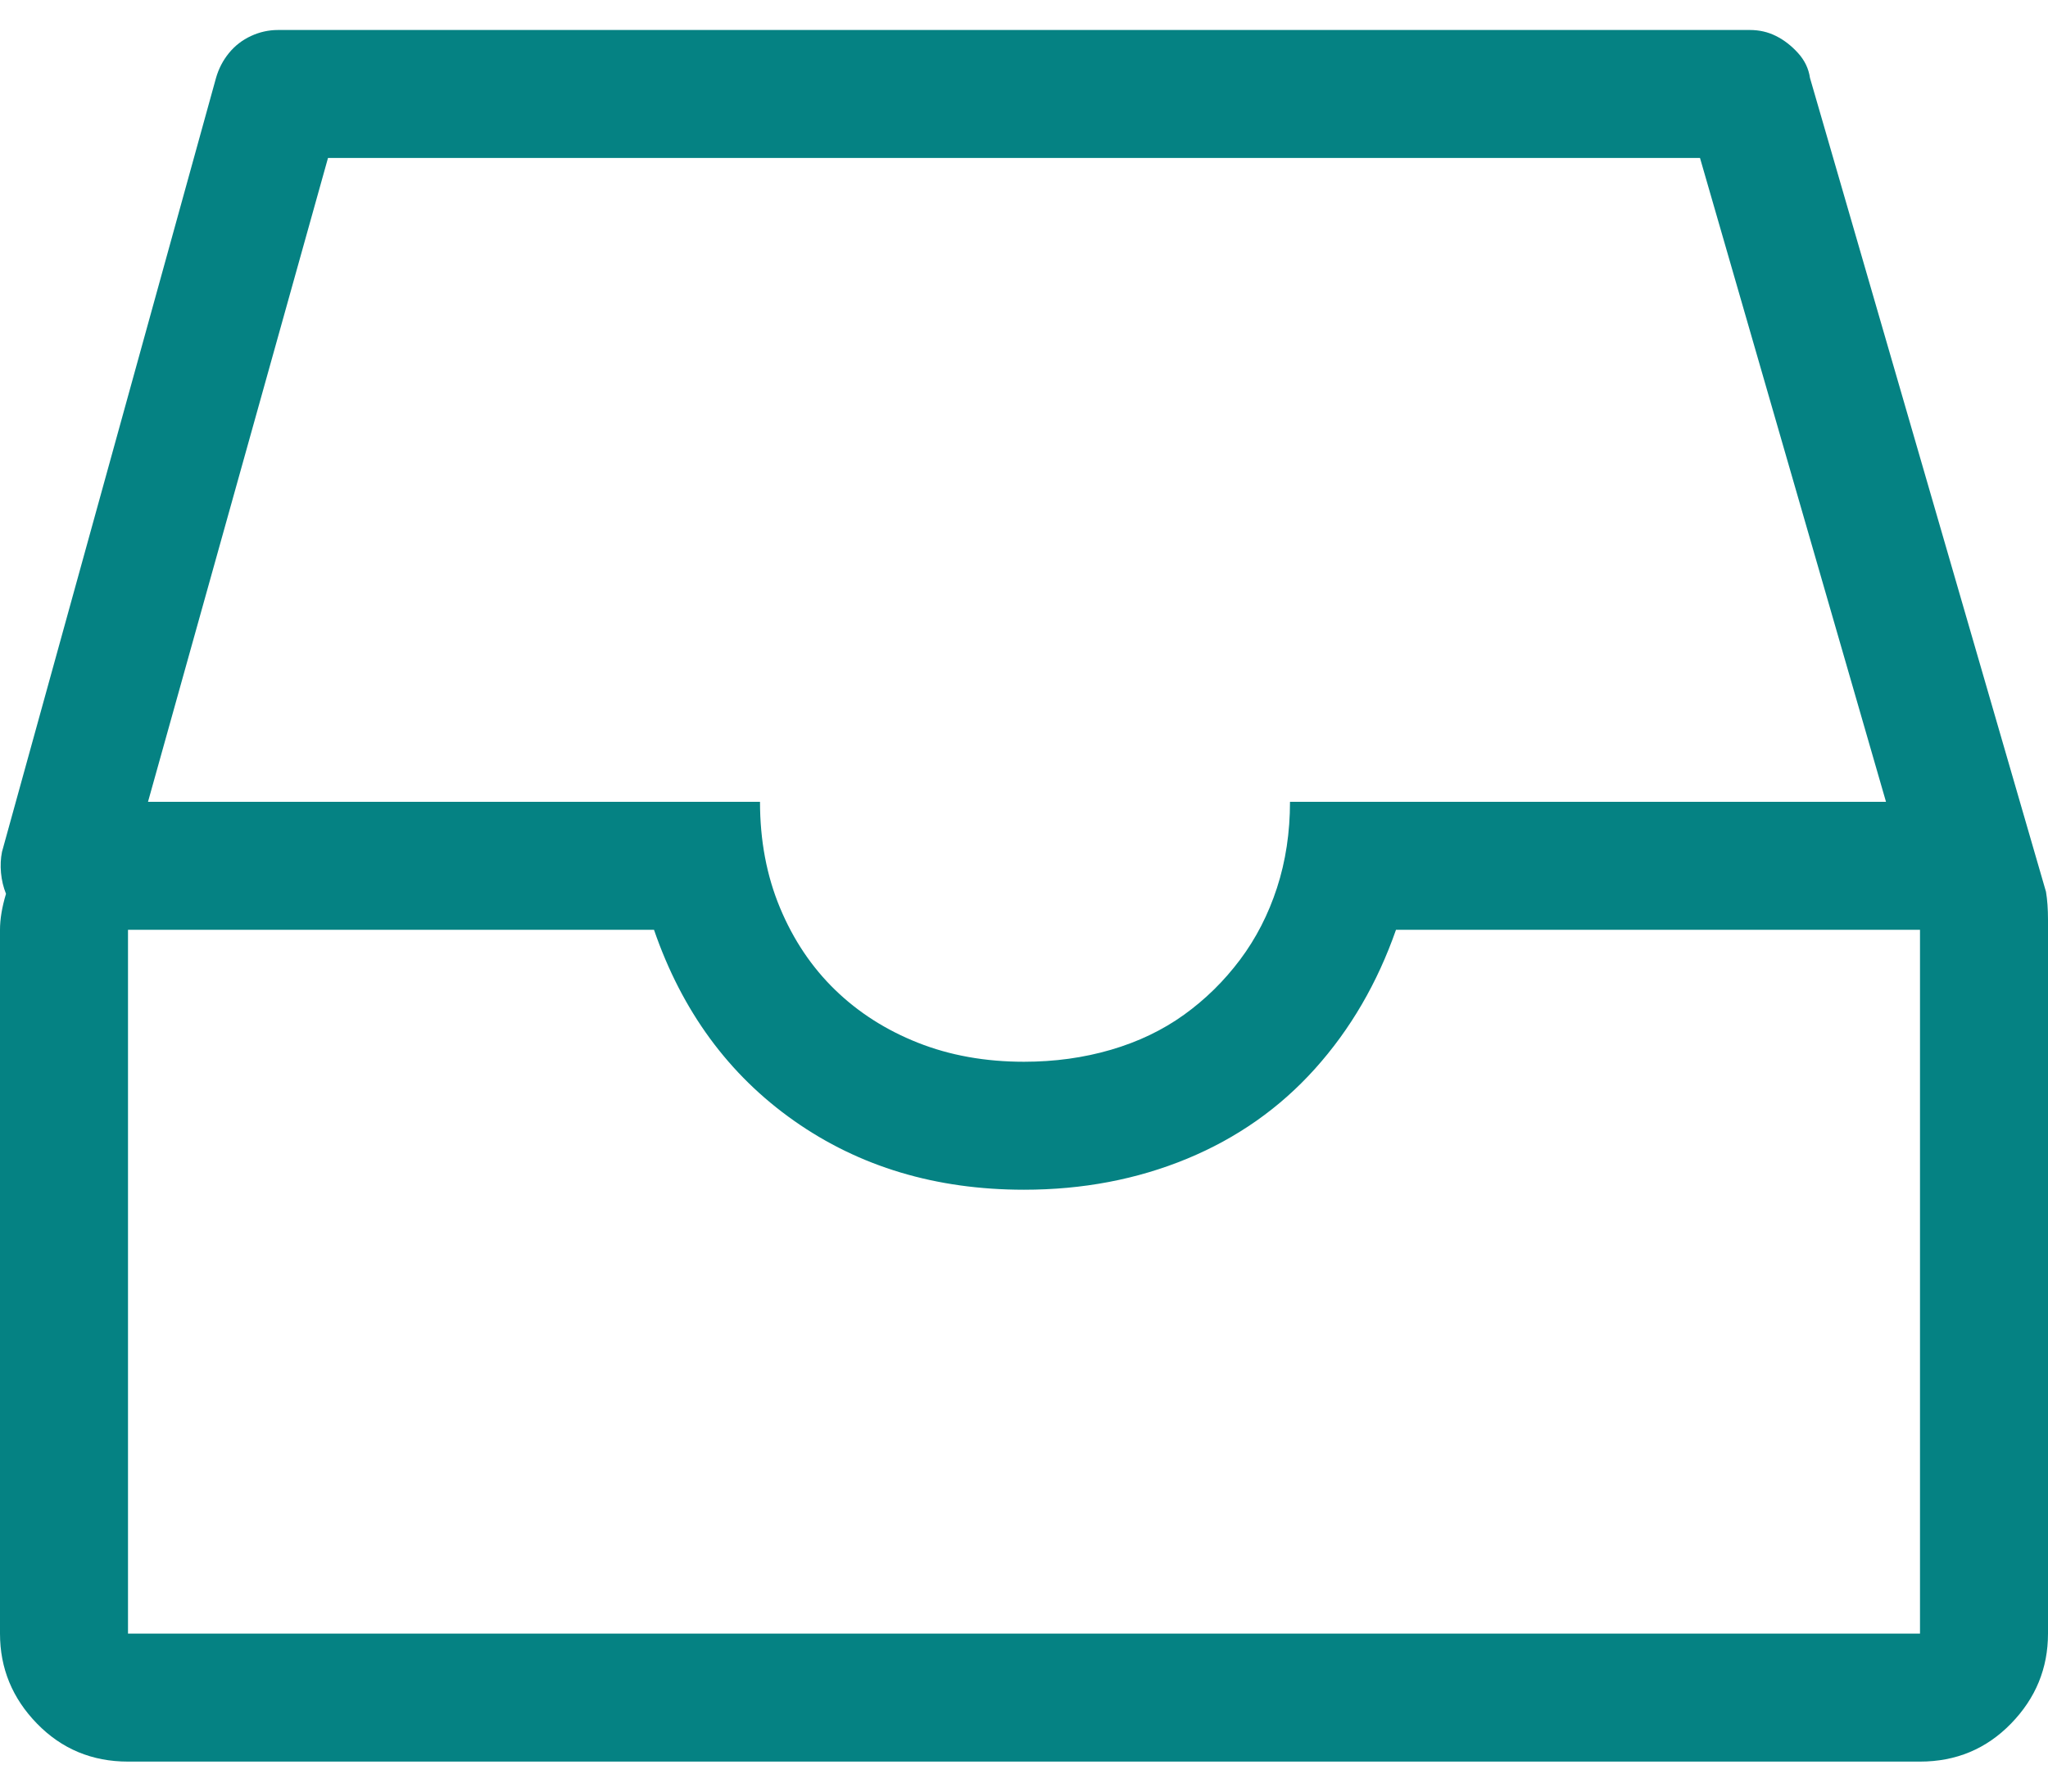
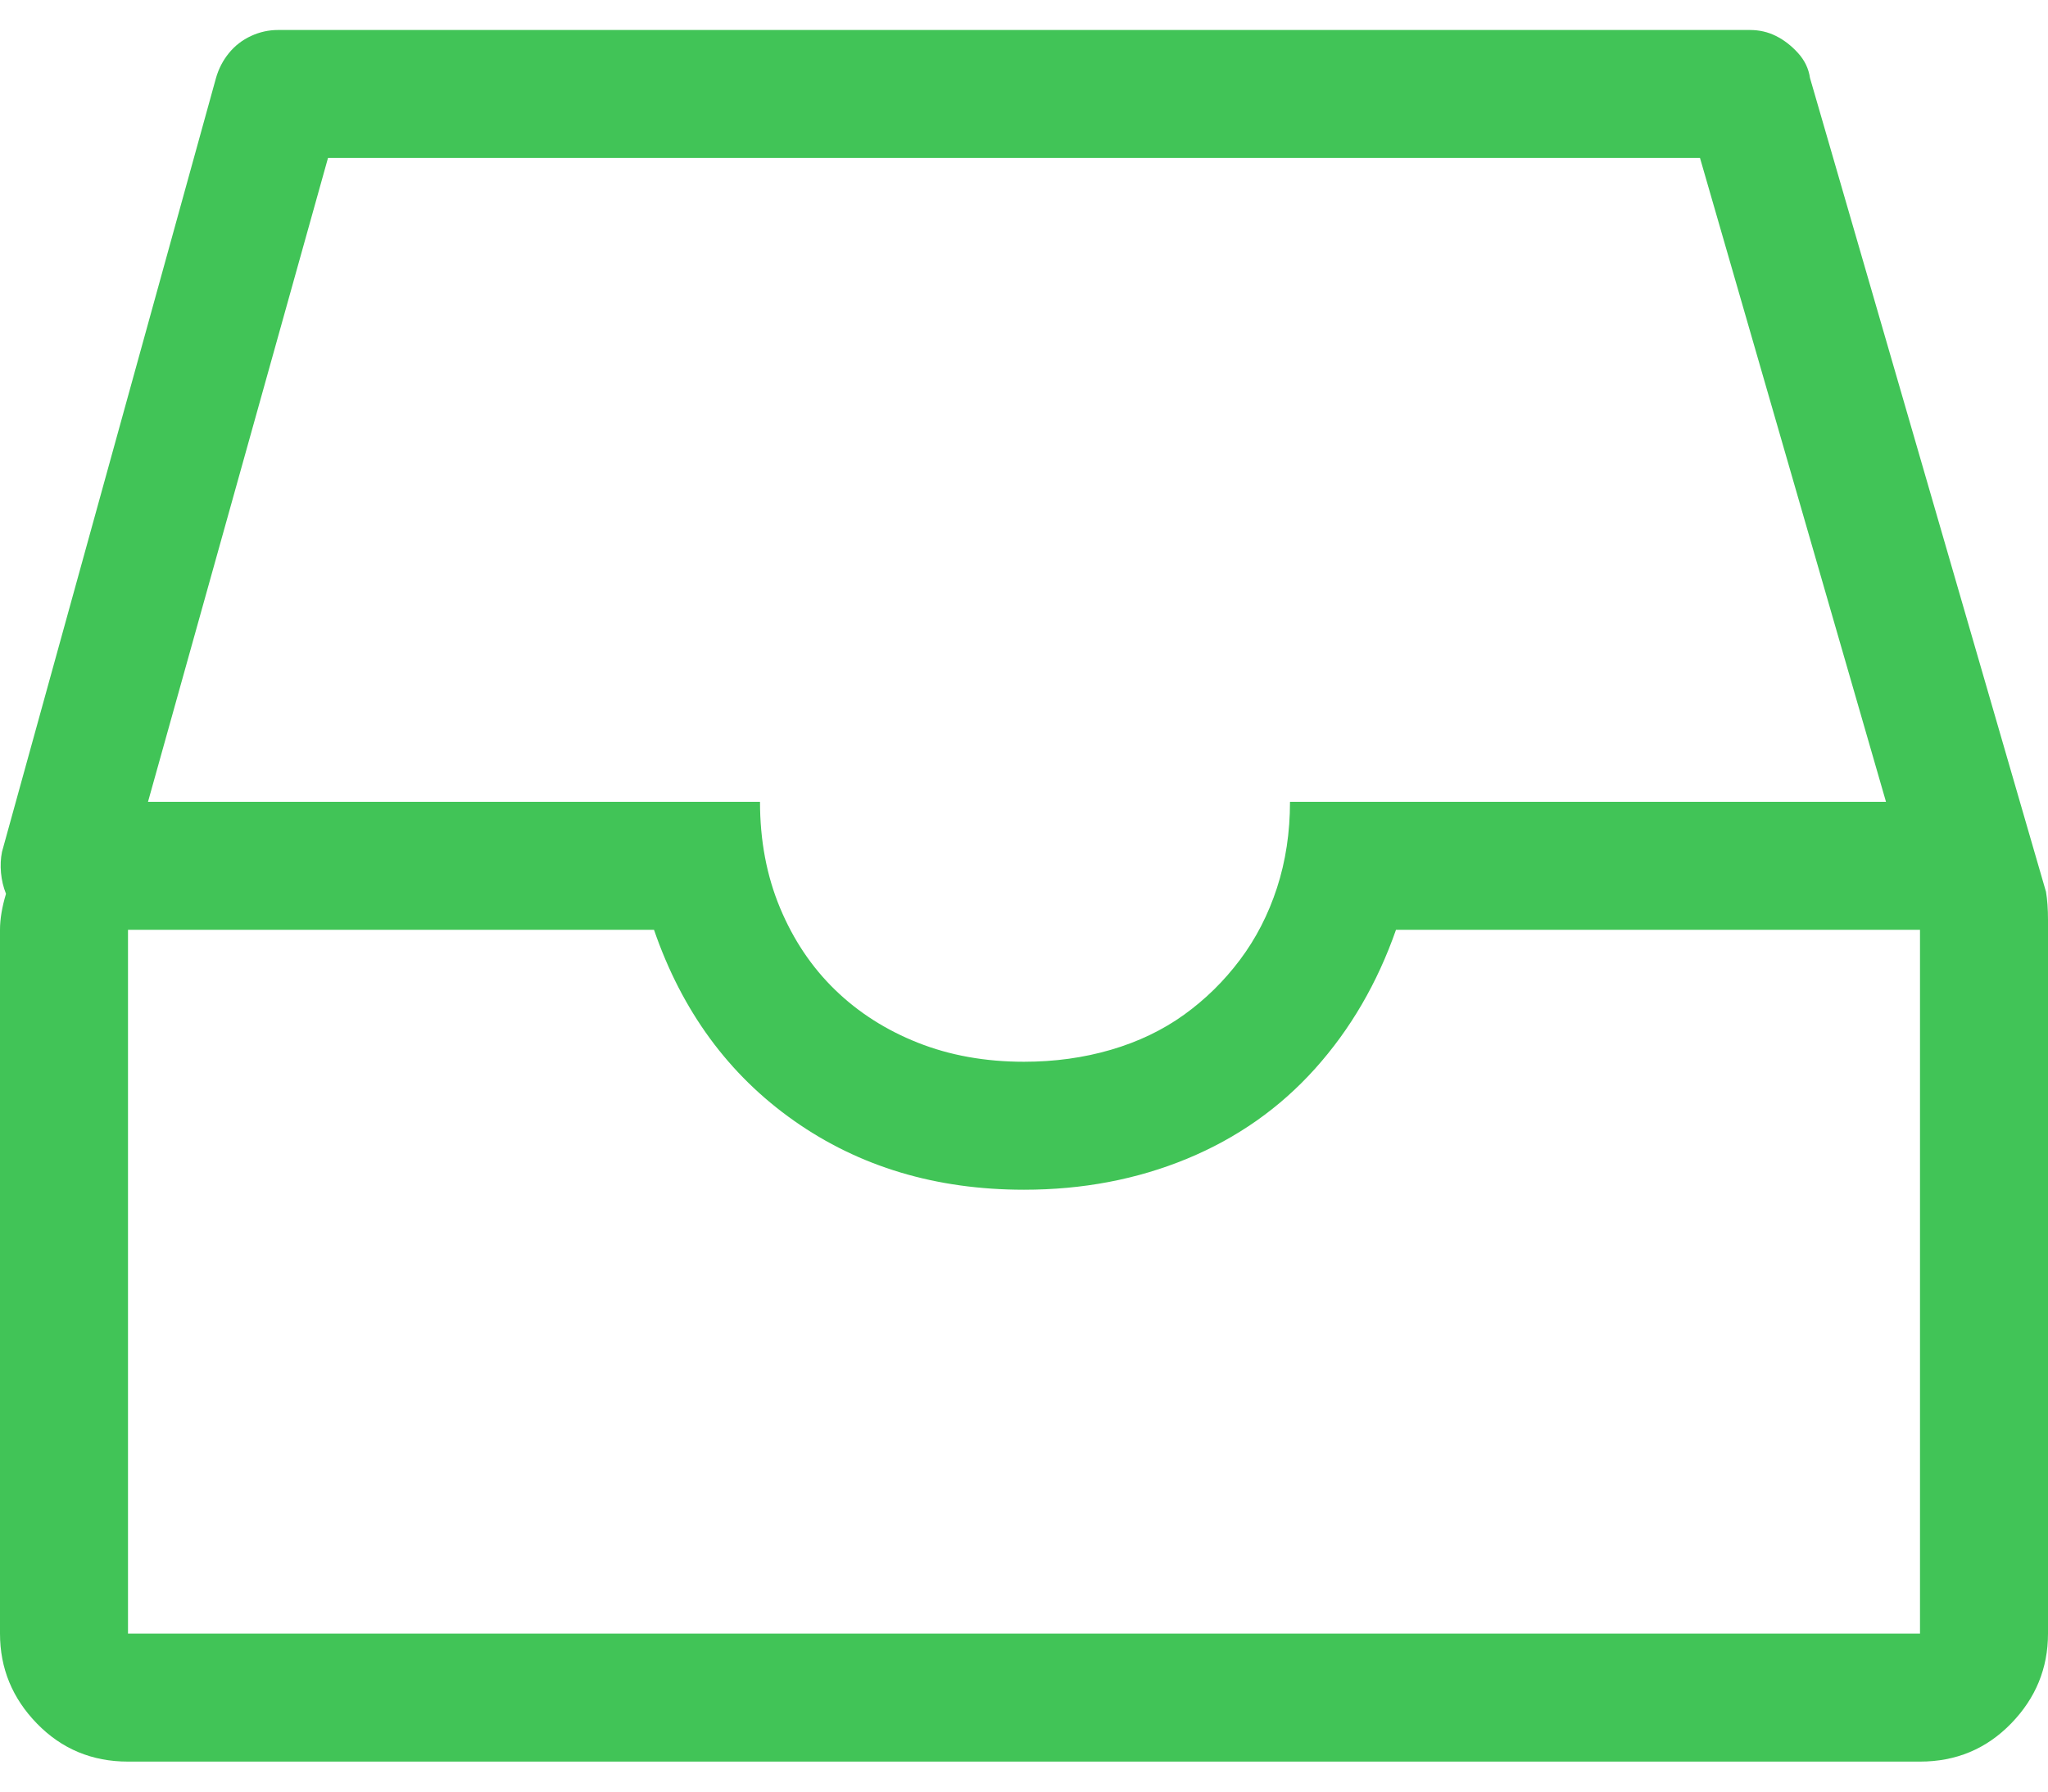
<svg xmlns="http://www.w3.org/2000/svg" width="1024" height="896" style="-ms-transform:rotate(360deg);-webkit-transform:rotate(360deg)" transform="rotate(360)">
-   <path d="M1023 446L905 39q-1-7-6-12.5T888 18t-13-3H139q-7 0-13.5 3t-11 8.5T108 39L1 426q-1 5-.5 10.5T3 447q-3 10-3 18v352q0 26 18.5 45T64 881h896q27 0 45.5-19t18.5-45V460q0-8-1-14zM164 79h686l93 322H645q0 23-6.5 43T620 480t-28 27.5-36.5 17.5-43.5 6q-29 0-53-9.5T417.5 495 390 454t-10-53H74zm796 738H64V465h263q21 61 70 95.5T512 595q44 0 81.5-15.5t64-45T698 465h262v352z" fill="#058283" />
+   <path d="M1023 446L905 39q-1-7-6-12.5T888 18t-13-3H139q-7 0-13.5 3t-11 8.5T108 39L1 426q-1 5-.5 10.5T3 447q-3 10-3 18v352q0 26 18.5 45T64 881h896q27 0 45.5-19t18.5-45V460q0-8-1-14zM164 79h686l93 322H645q0 23-6.5 43T620 480t-28 27.5-36.5 17.5-43.5 6q-29 0-53-9.5T417.5 495 390 454t-10-53H74zm796 738H64V465h263q21 61 70 95.5T512 595q44 0 81.5-15.5t64-45T698 465h262v352z" fill="#41c457" />
  <path fill="rgba(0, 0, 0, 0)" d="M0 0h1024v896H0z" />
</svg>
